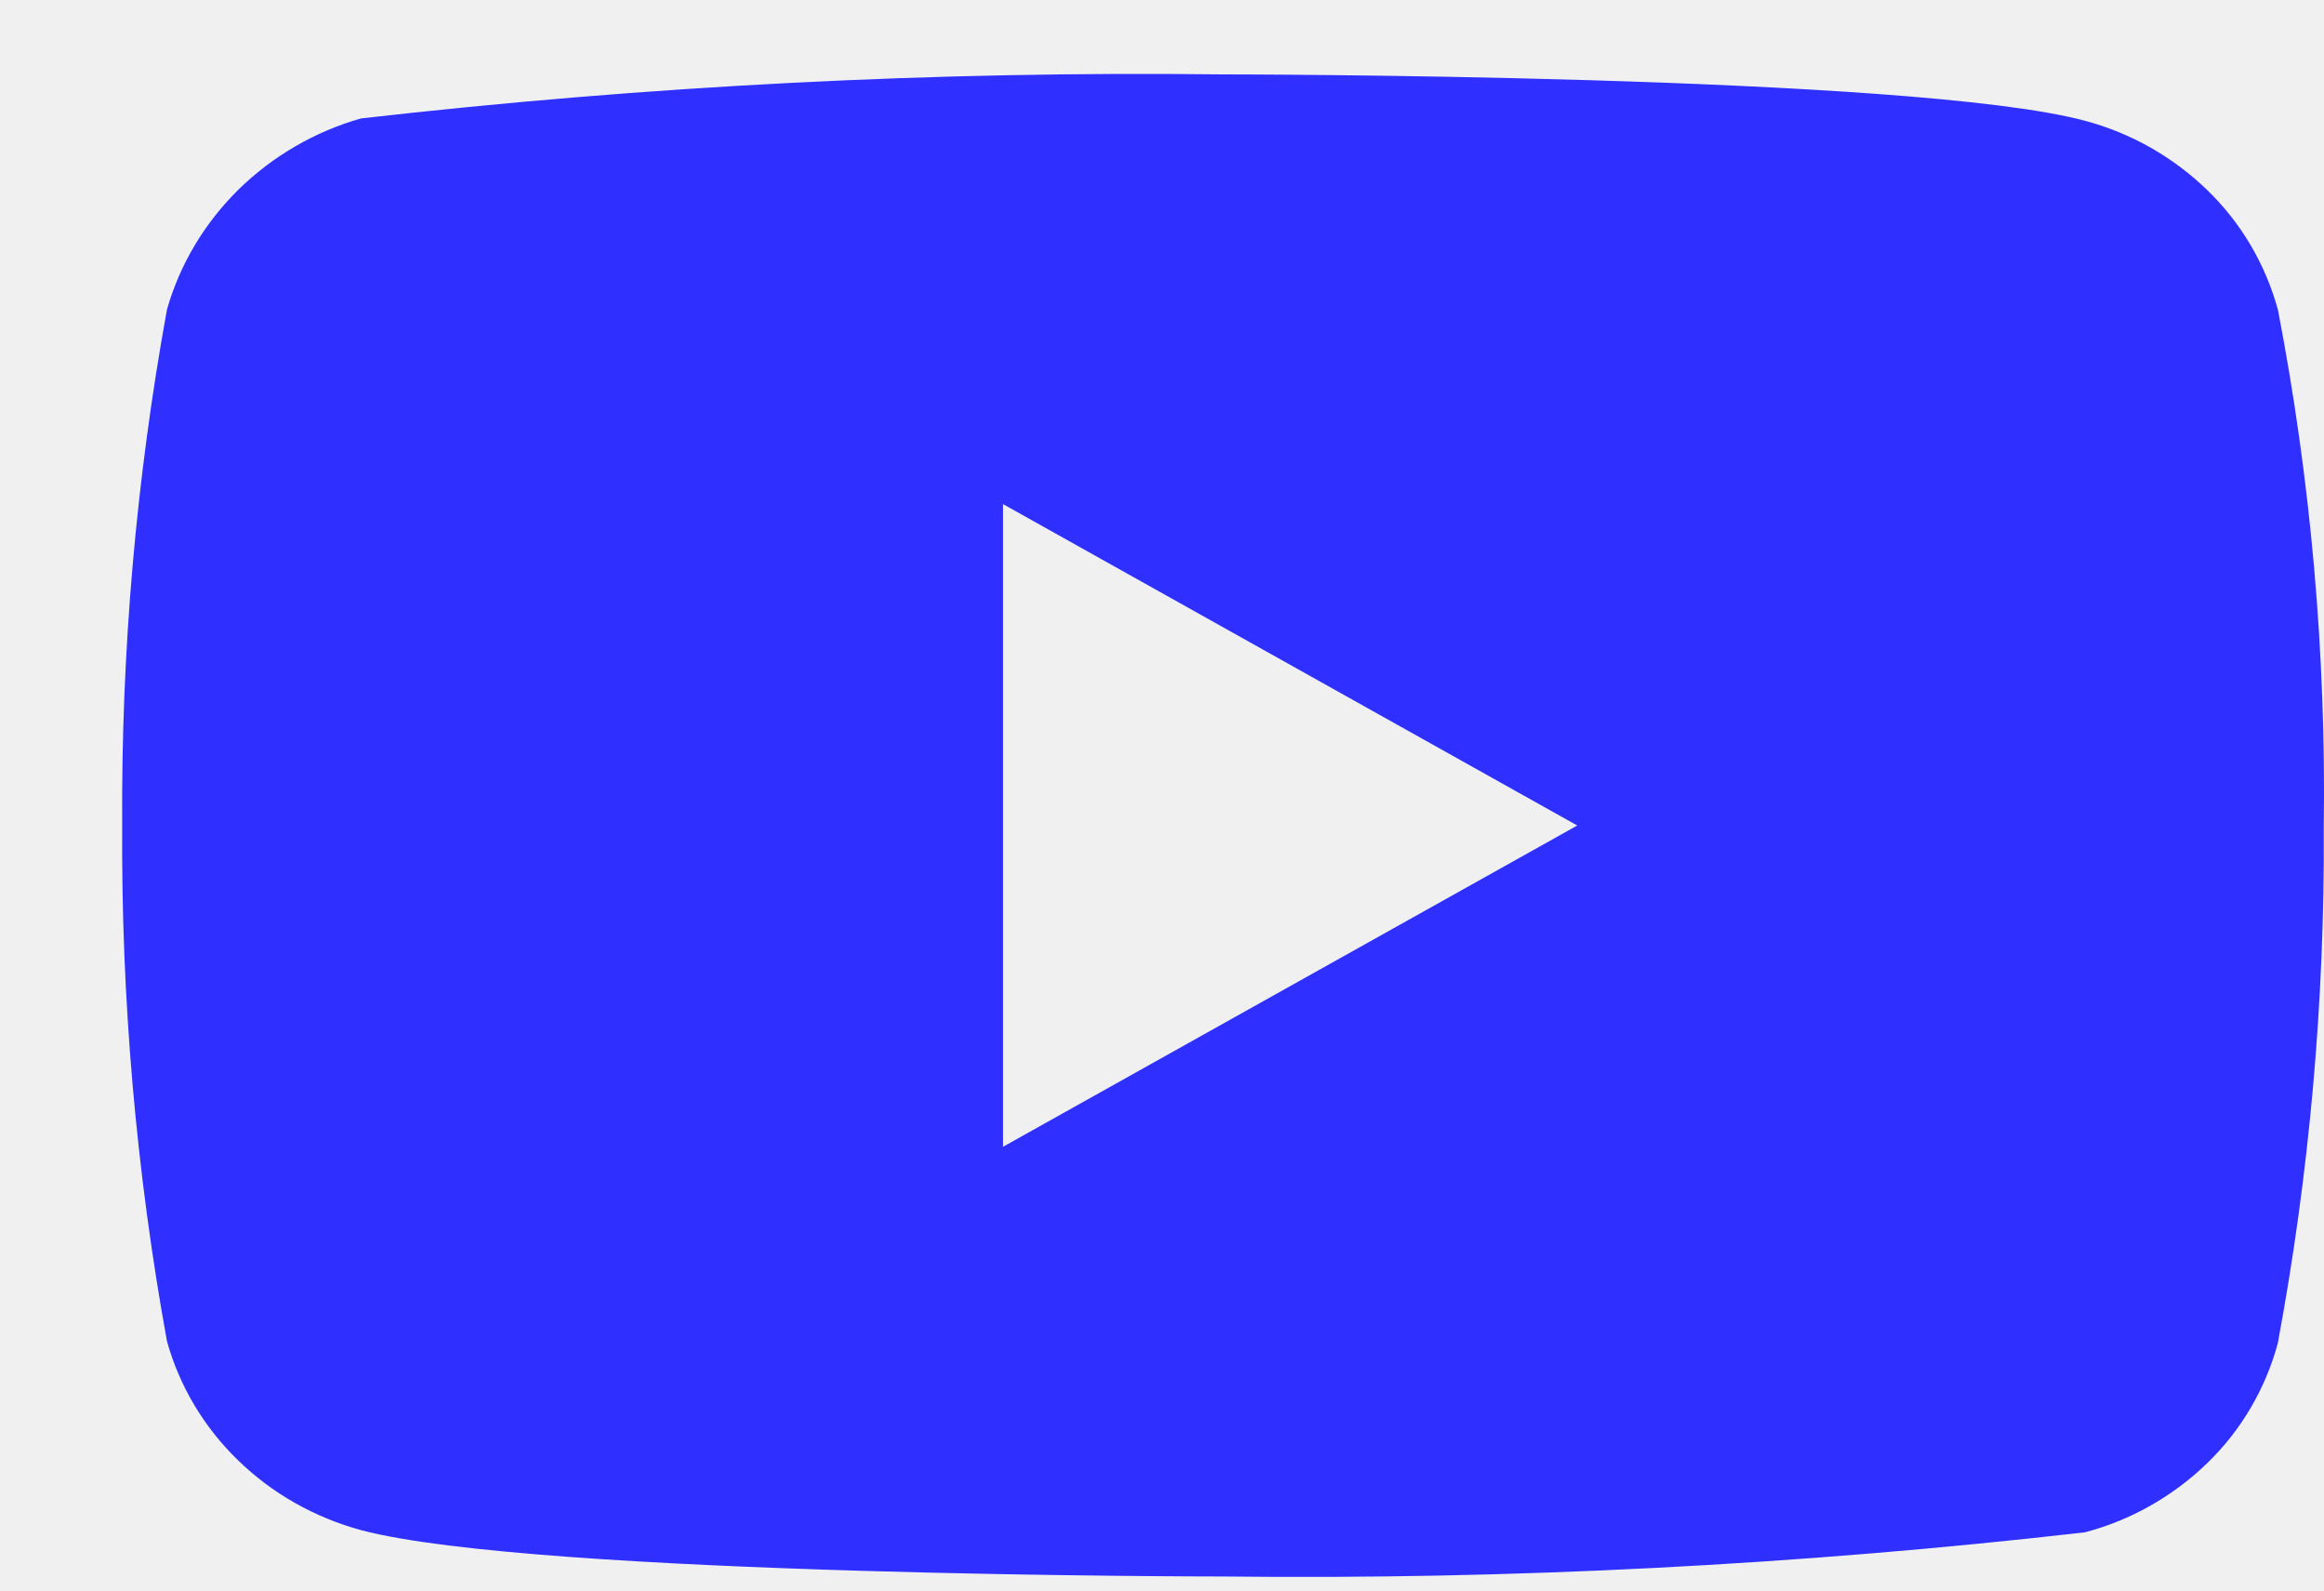
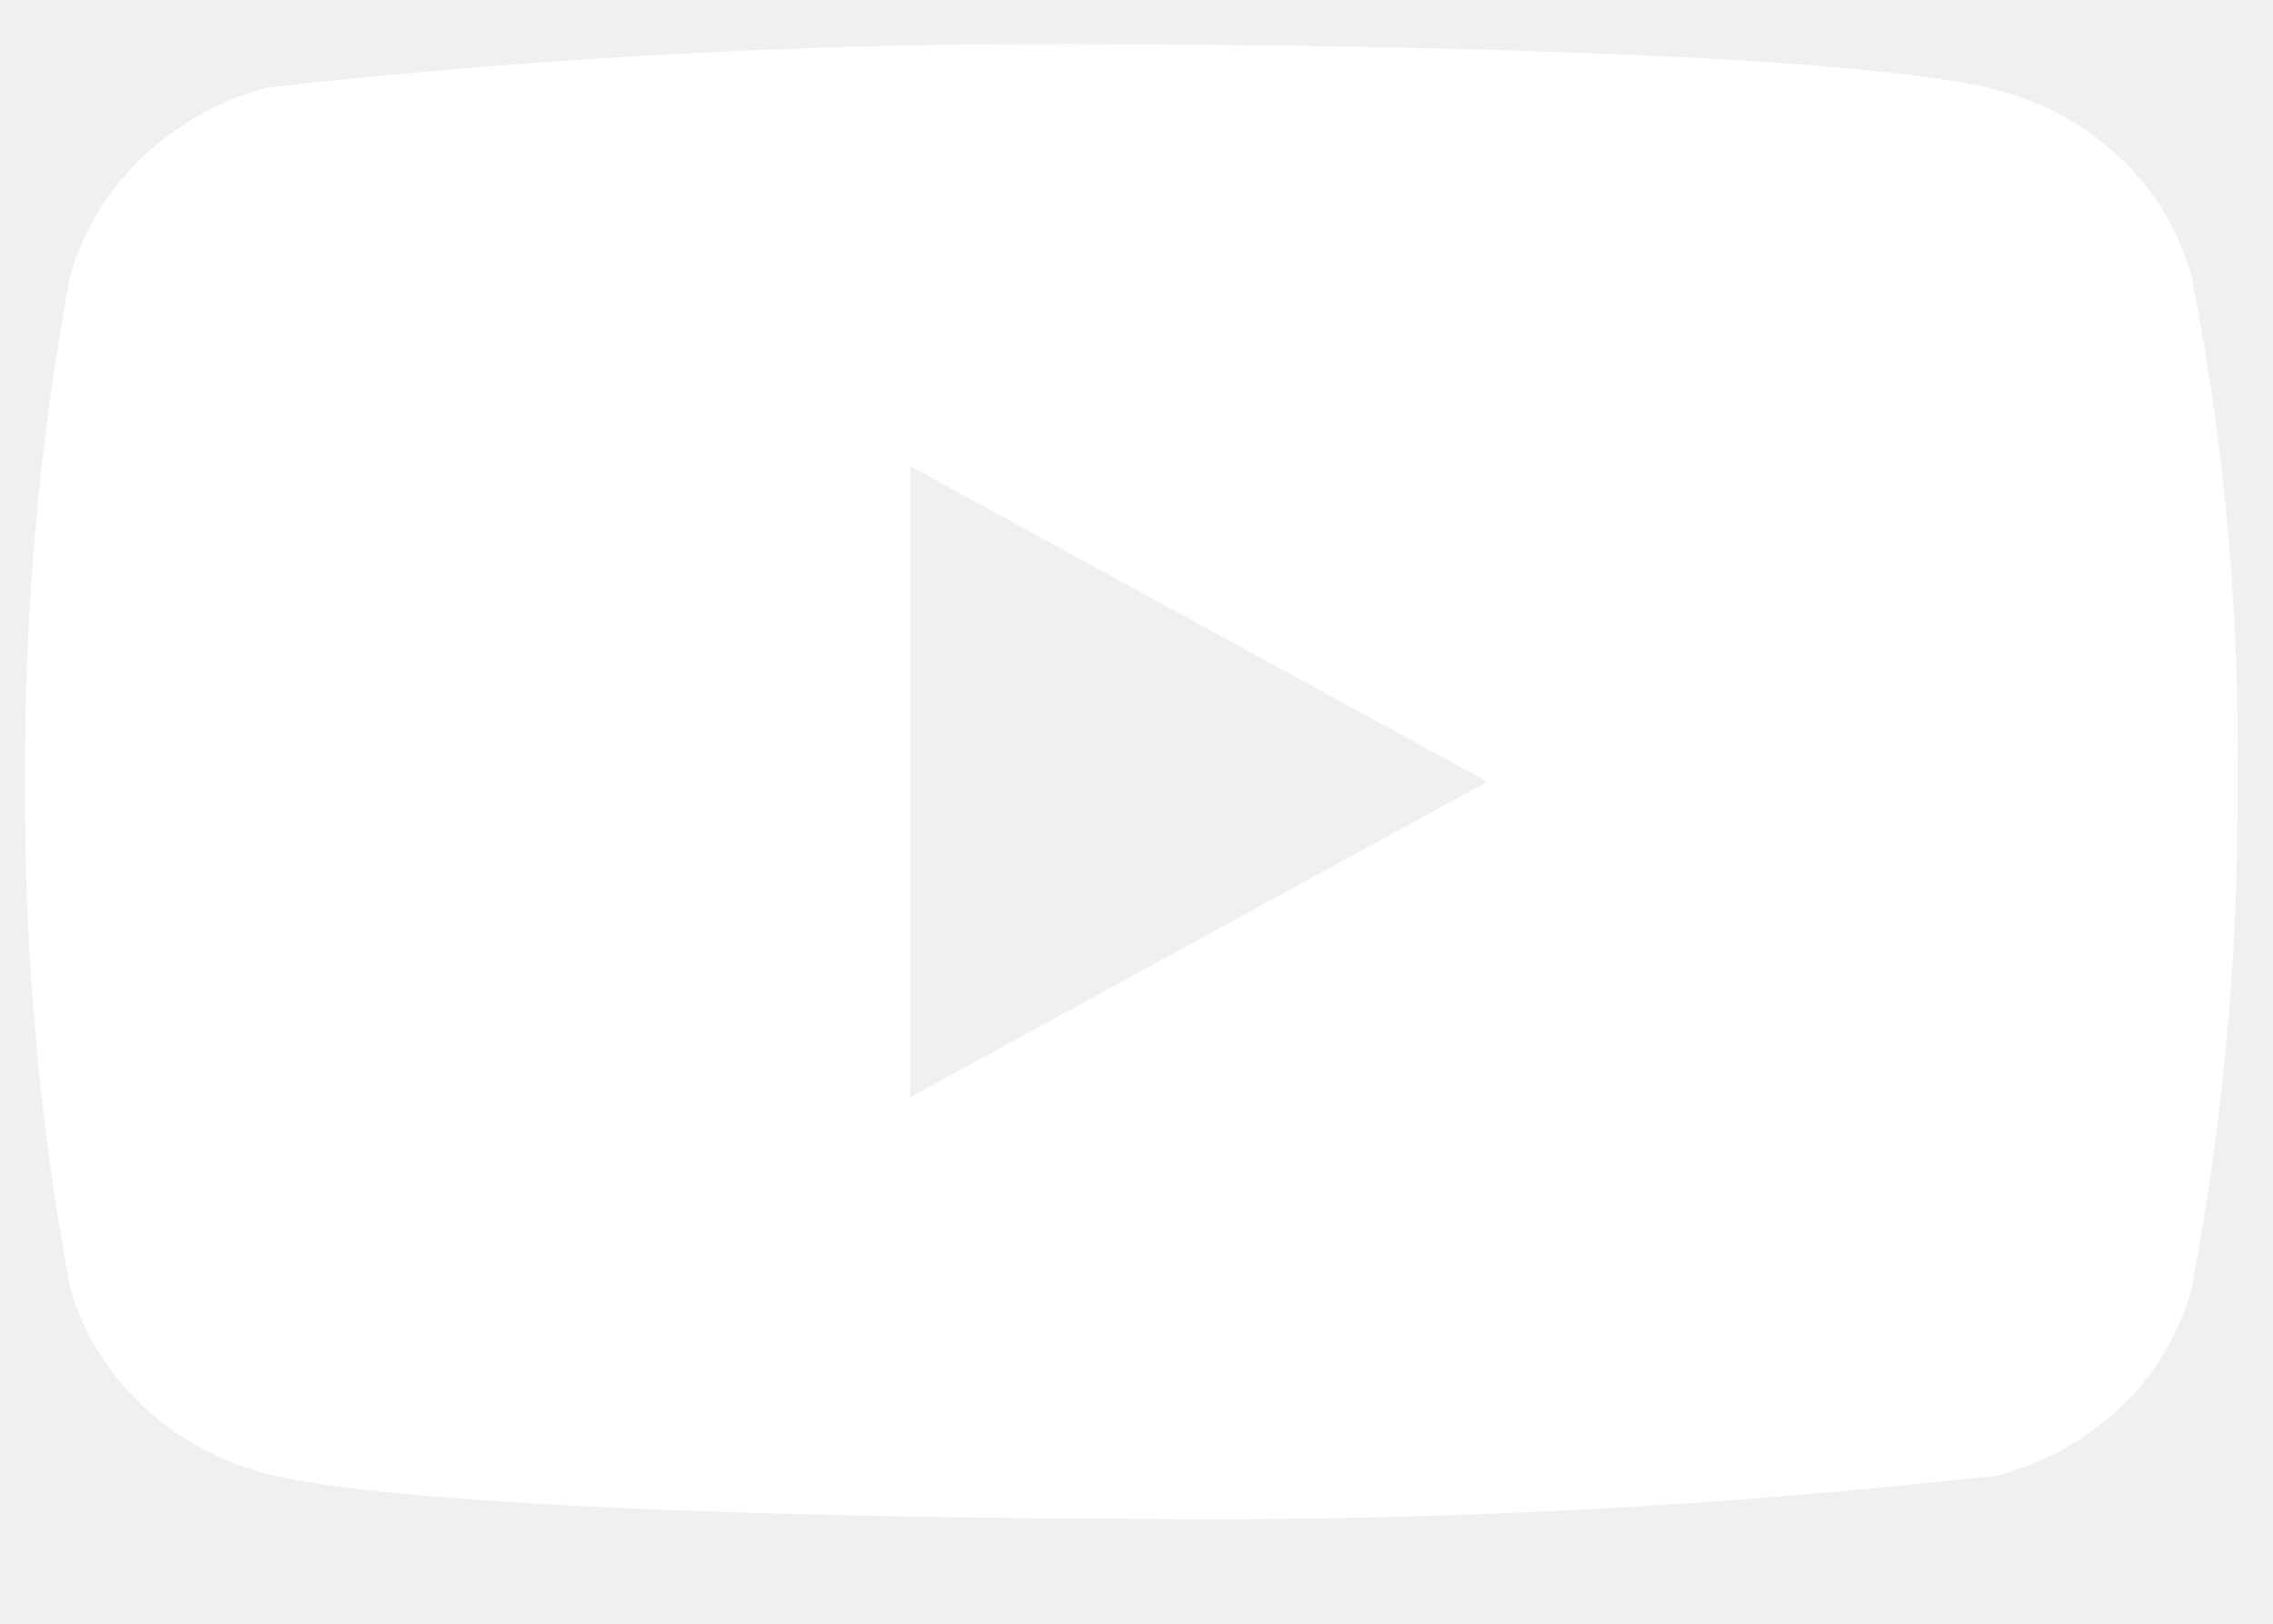
- <svg xmlns="http://www.w3.org/2000/svg" width="19" height="13" viewBox="0 0 19 13" fill="none">
-   <path d="M18.623 2.531C18.521 2.159 18.323 1.823 18.049 1.557C17.767 1.283 17.422 1.087 17.045 0.987C15.637 0.608 9.994 0.608 9.994 0.608C7.641 0.58 5.29 0.701 2.951 0.968C2.575 1.075 2.23 1.275 1.948 1.551C1.671 1.825 1.47 2.161 1.365 2.53C1.112 3.921 0.99 5.332 0.999 6.746C0.99 8.159 1.112 9.57 1.365 10.962C1.467 11.329 1.667 11.665 1.946 11.935C2.224 12.206 2.57 12.402 2.951 12.506C4.379 12.885 9.994 12.885 9.994 12.885C12.349 12.912 14.704 12.792 17.045 12.524C17.422 12.425 17.767 12.229 18.049 11.955C18.323 11.689 18.521 11.352 18.622 10.98C18.881 9.591 19.007 8.178 18.998 6.764C19.018 5.343 18.892 3.924 18.623 2.53V2.531ZM8.2 9.373V4.12L12.895 6.747L8.2 9.373Z" fill="#2F2FFF" />
+ <svg xmlns="http://www.w3.org/2000/svg" width="21" height="15" viewBox="0 0 21 15" fill="none">
+   <path d="M20.246 2.545C20.13 2.132 19.905 1.758 19.593 1.464C19.273 1.16 18.881 0.942 18.454 0.832C16.855 0.41 10.447 0.41 10.447 0.41C7.775 0.38 5.105 0.514 2.45 0.811C2.022 0.929 1.631 1.151 1.31 1.458C0.995 1.761 0.767 2.134 0.648 2.544C0.361 4.086 0.222 5.652 0.232 7.221C0.222 8.788 0.361 10.354 0.648 11.898C0.764 12.306 0.992 12.678 1.308 12.978C1.624 13.278 2.017 13.496 2.45 13.611C4.07 14.031 10.447 14.031 10.447 14.031C13.121 14.061 15.796 13.928 18.454 13.631C18.881 13.521 19.273 13.303 19.593 12.999C19.904 12.704 20.13 12.331 20.245 11.918C20.539 10.376 20.682 8.81 20.672 7.24C20.694 5.664 20.551 4.09 20.246 2.544V2.545ZM8.41 10.136V4.307L13.741 7.222L8.41 10.136Z" fill="white" />
</svg>
